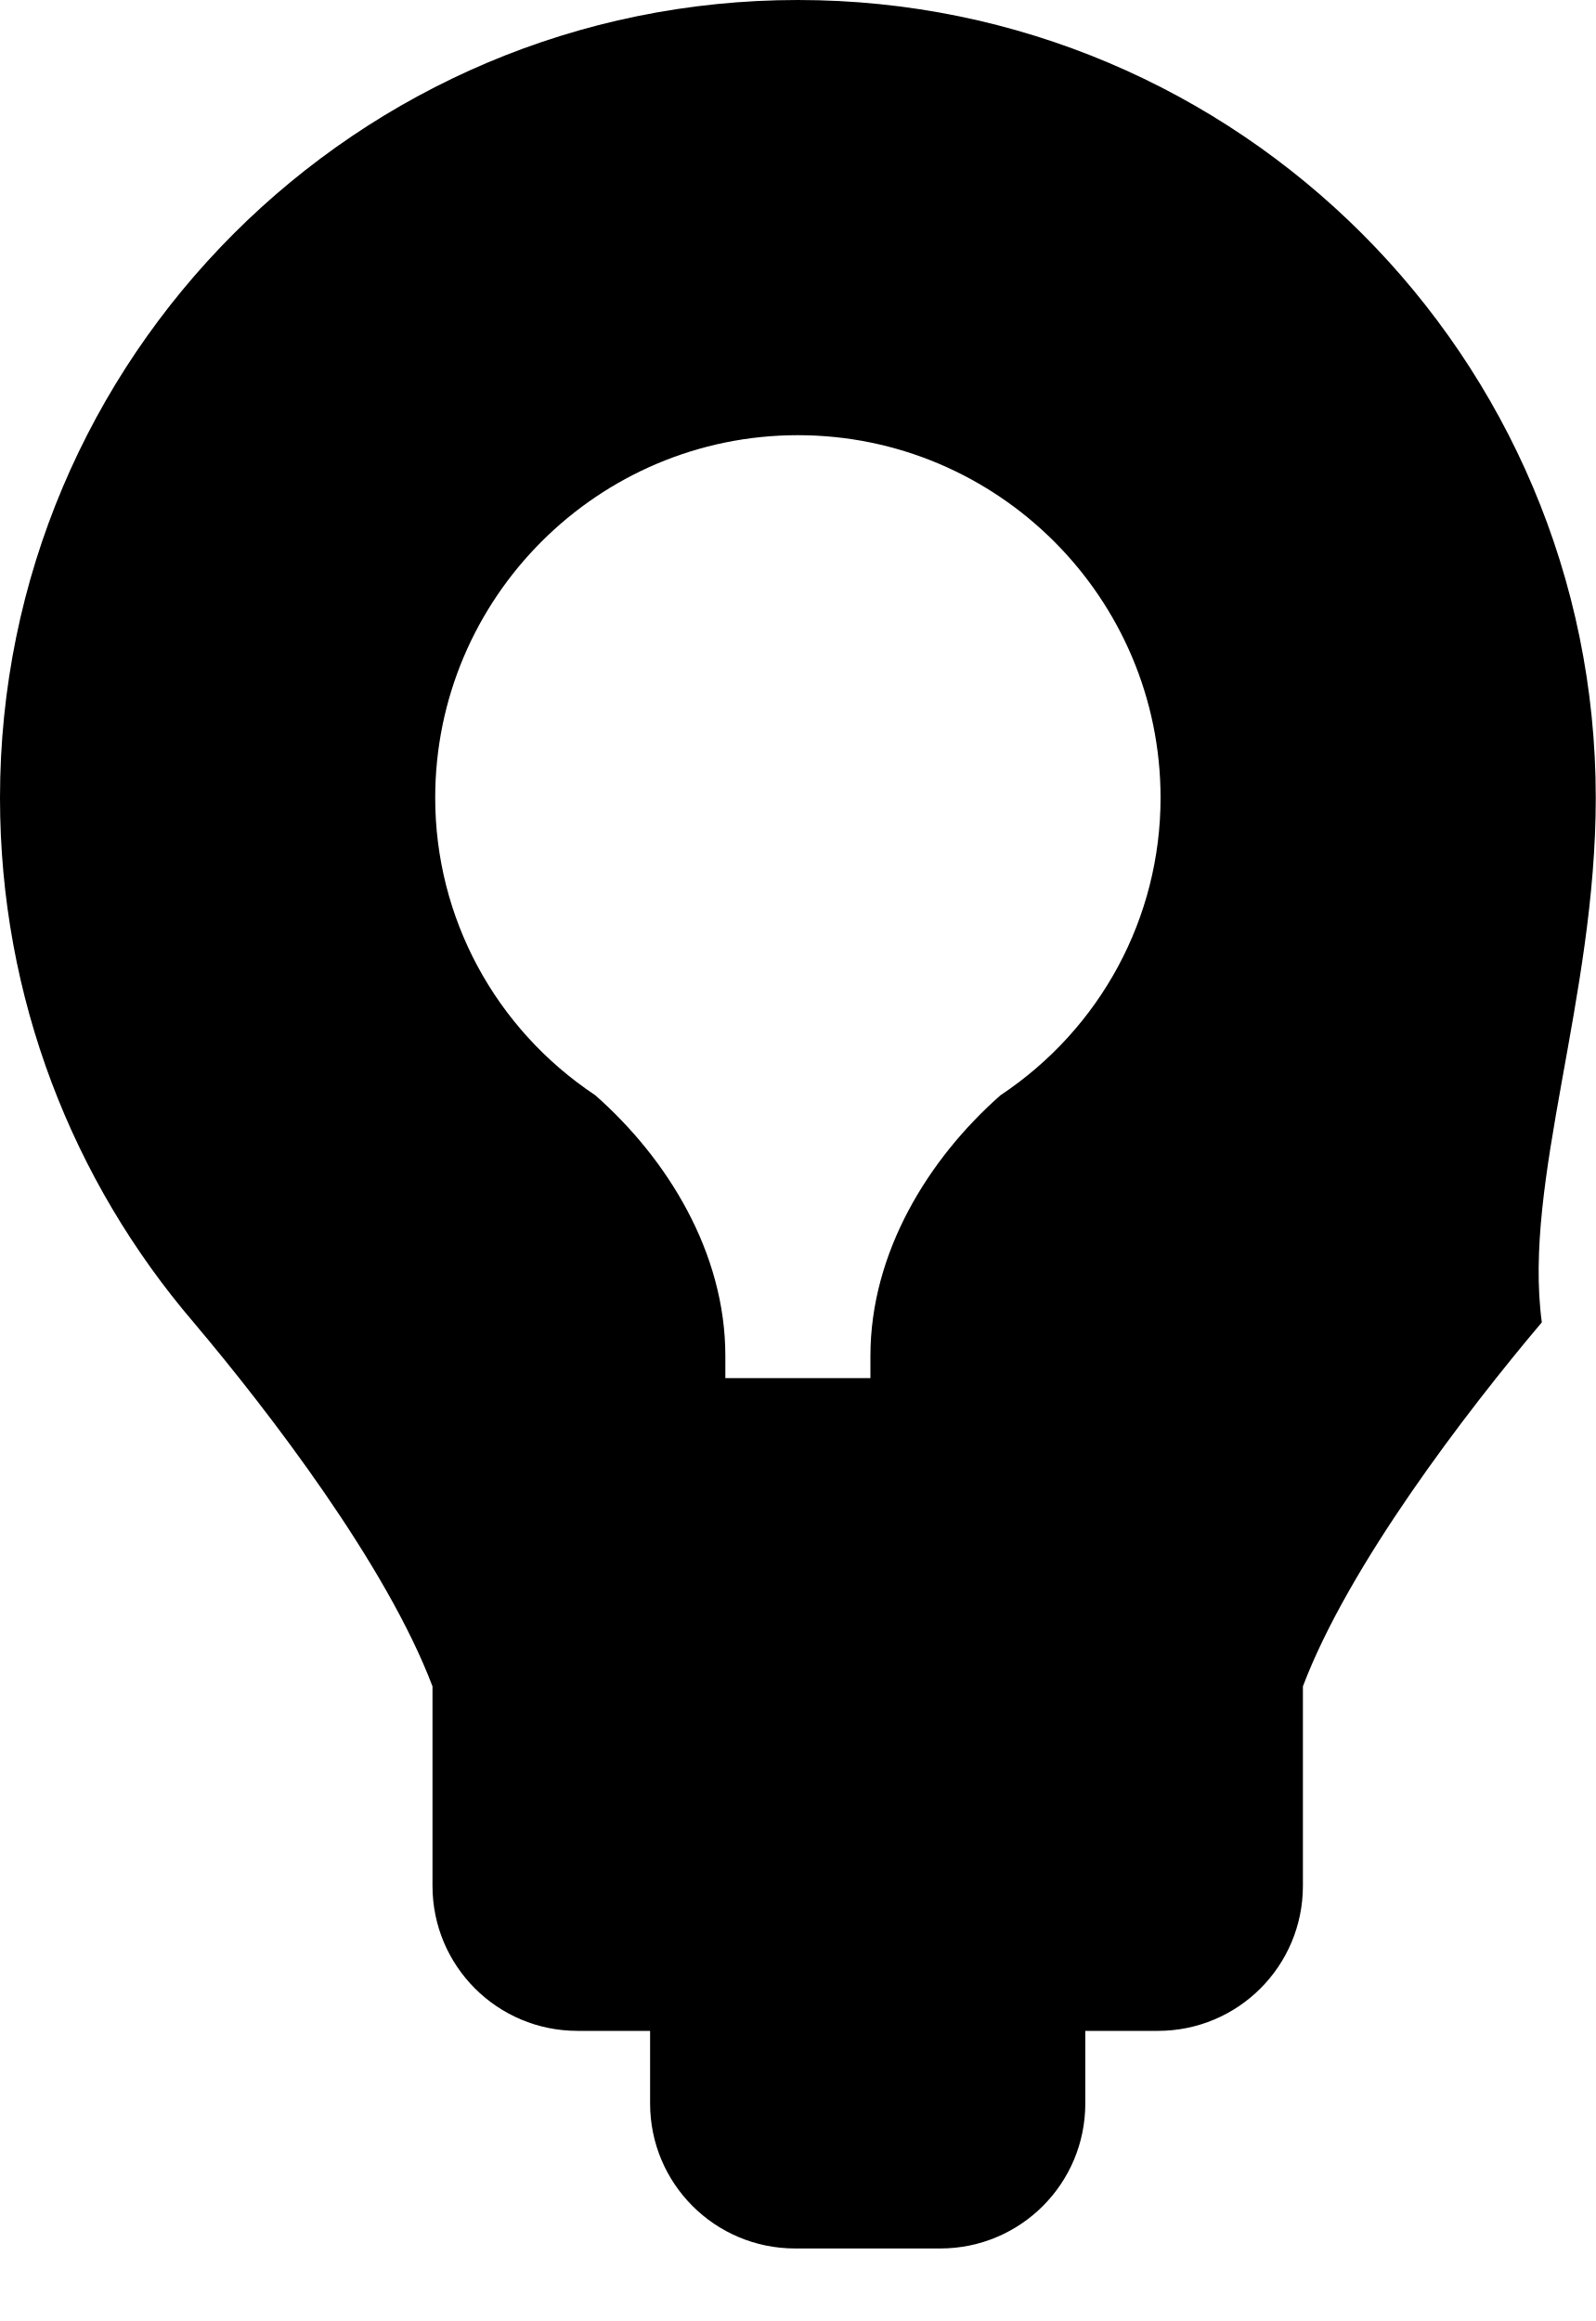
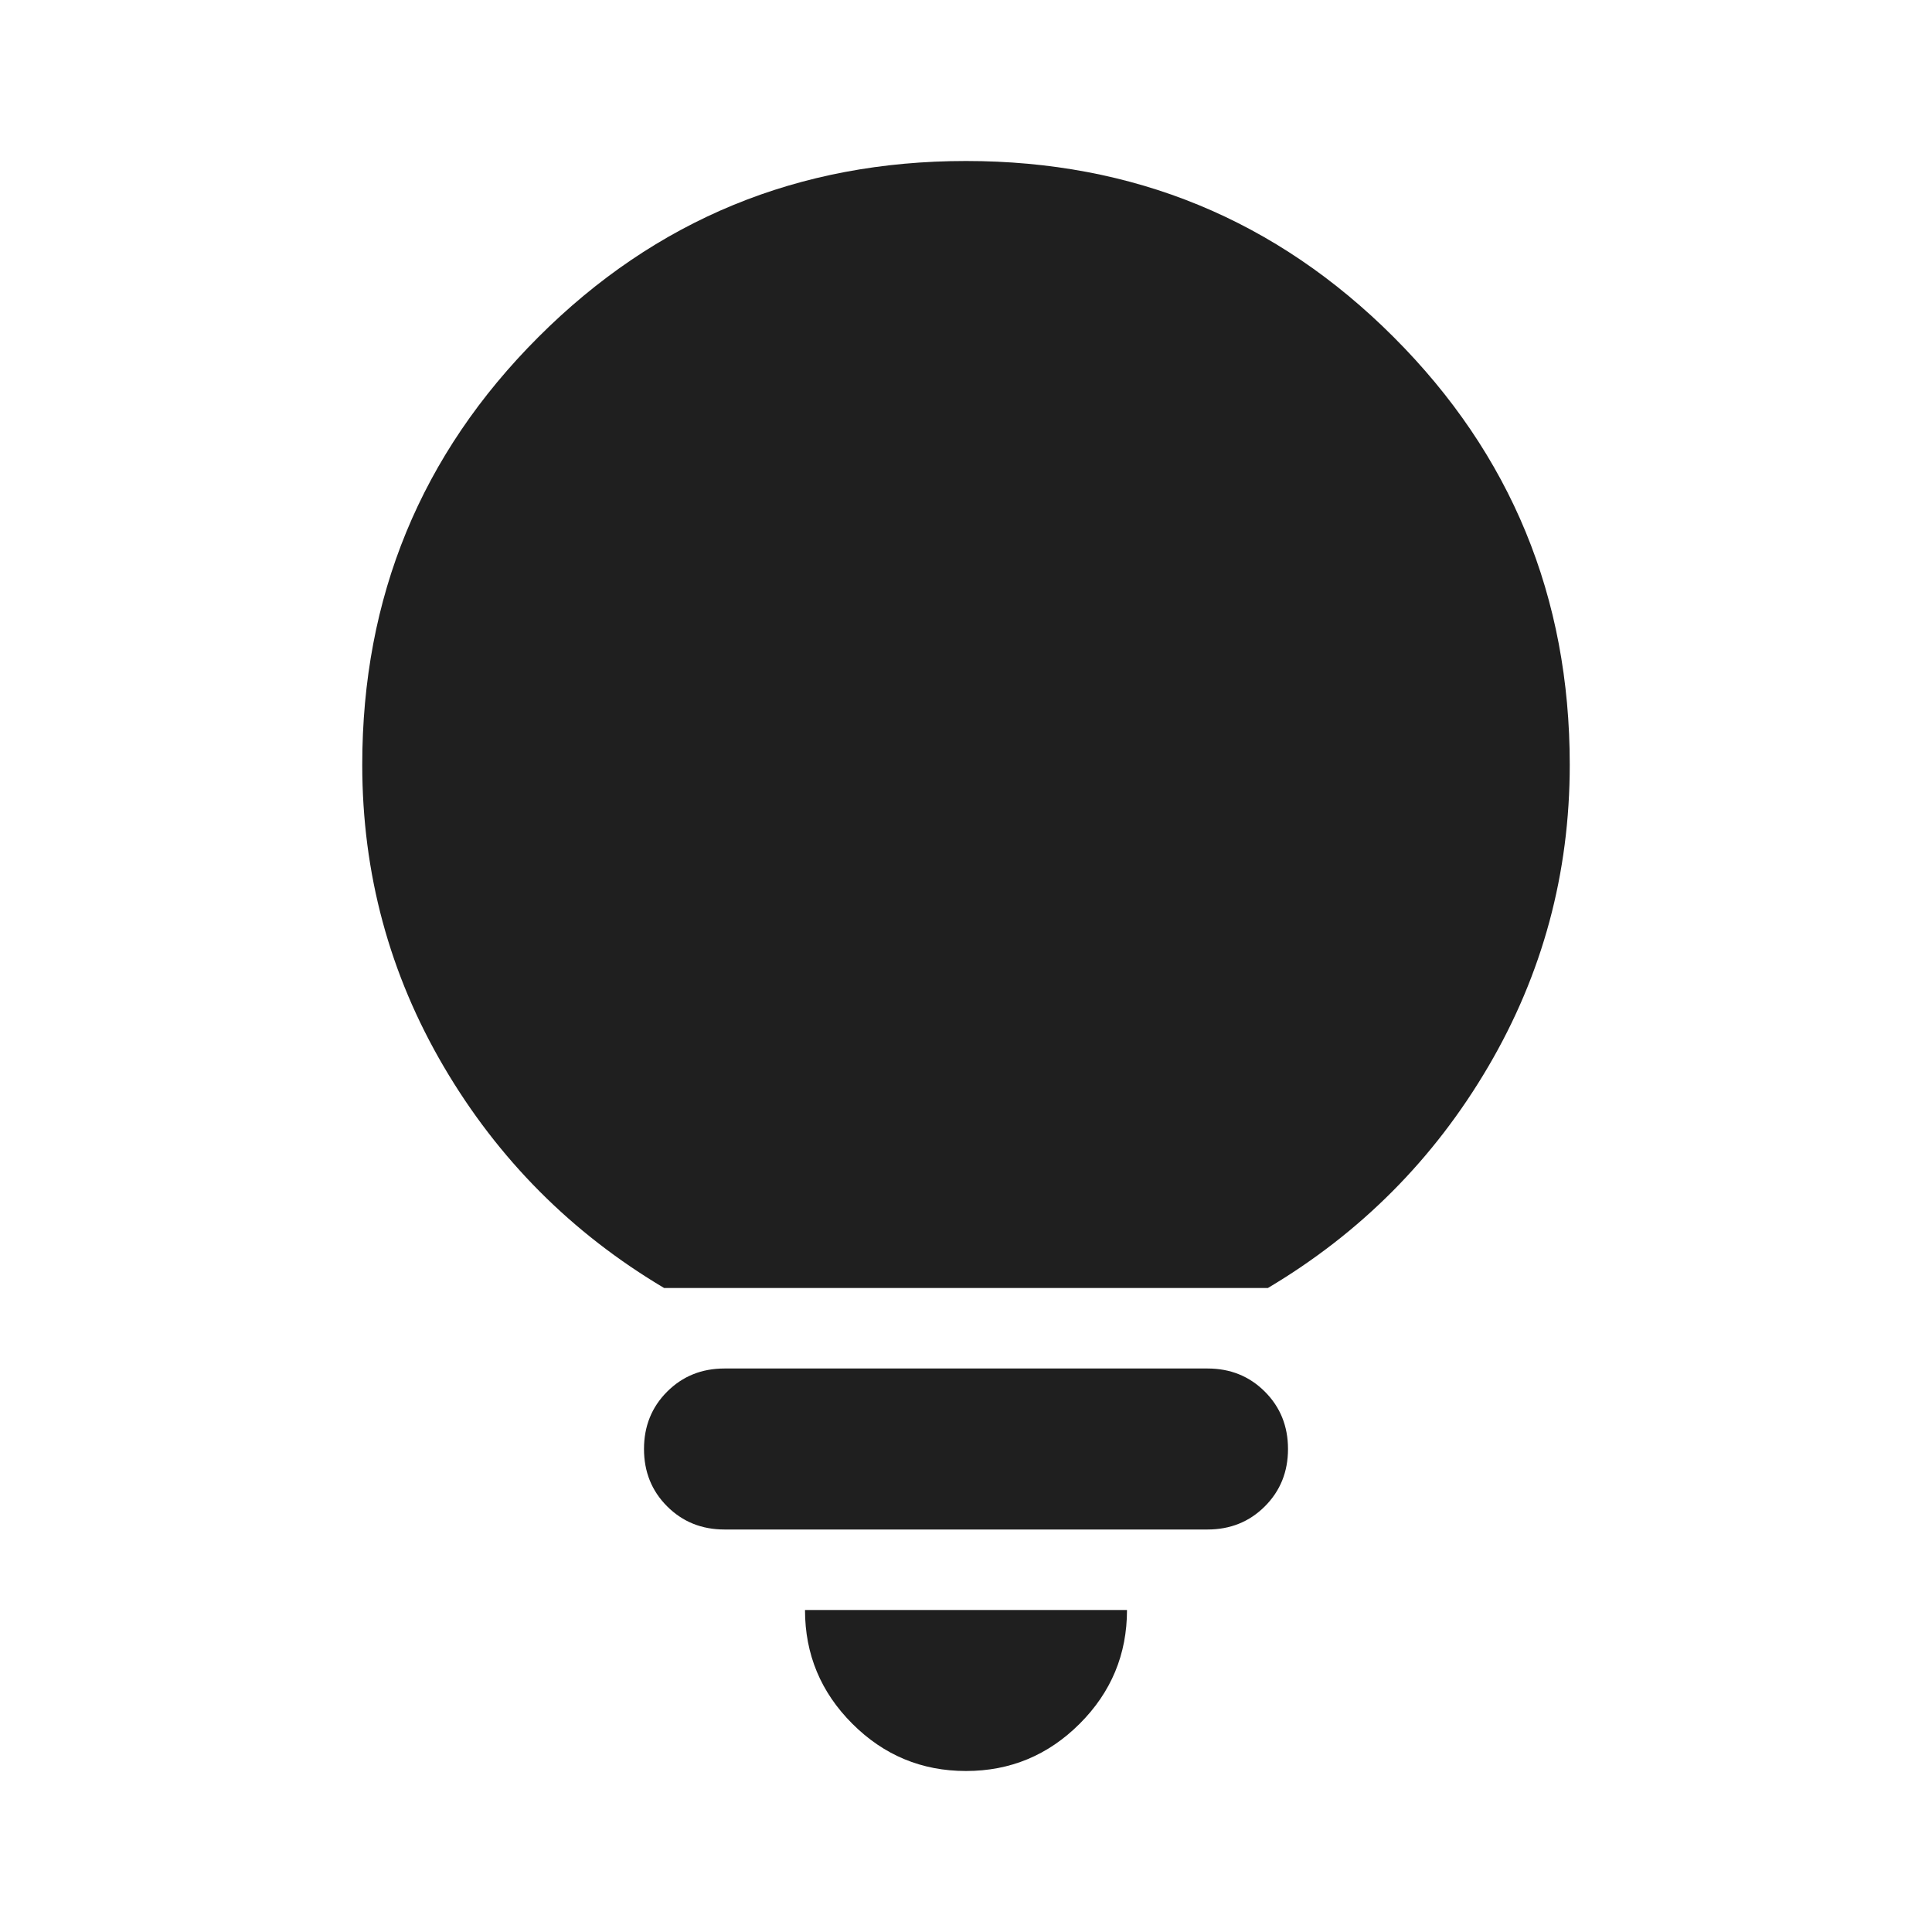
- <svg xmlns="http://www.w3.org/2000/svg" viewBox="0 0 352 512" fill="currentColor">
-   <path d="M176 0C78.8 0 0 78.8 0 176c0 44.2 16.1 84.6 42.7 115.7 16.8    19.9 42.6 53.6 52.7 80.3V416c0 17.7 14.3 32 32    32h16v16c0 17.7 14.3 32 32 32h32c17.7    0 32-14.3 32-32V448h16c17.7 0 32-14.3    32-32v-44c10.1-26.7 35.9-60.4 52.7-80.3C335.9    260.6 352 220.2 352 176 352 78.8 273.2 0 176 0zM96    176c0-44.1 35.9-80 80-80s80 35.9 80 80c0 26.4-13.2    50.9-35.3 65.6C204.8 255.6 192 276.3 192    299.1V304h-32v-4.9c0-22.8-12.8-43.5-28.7-57.5C109.2    226.9 96 202.4 96 176z" />
+ <svg xmlns="http://www.w3.org/2000/svg" height="24px" viewBox="0 -960 960 960" width="24px" fill="#1f1f1f">
+   <path d="M480-80q-33 0-56.5-23.5T400-160h160q0 33-23.5 56.5T480-80ZM360-200q-17 0-28.5-11.5T320-240q0-17 11.5-28.5T360-280h240q17 0 28.5 11.5T640-240q0 17-11.5 28.5T600-200H360Zm-30-120q-69-41-109.5-110T180-580q0-125 87.5-212.5T480-880q125 0 212.5 87.5T780-580q0 81-40.5 150T630-320H330Z" />
</svg>
